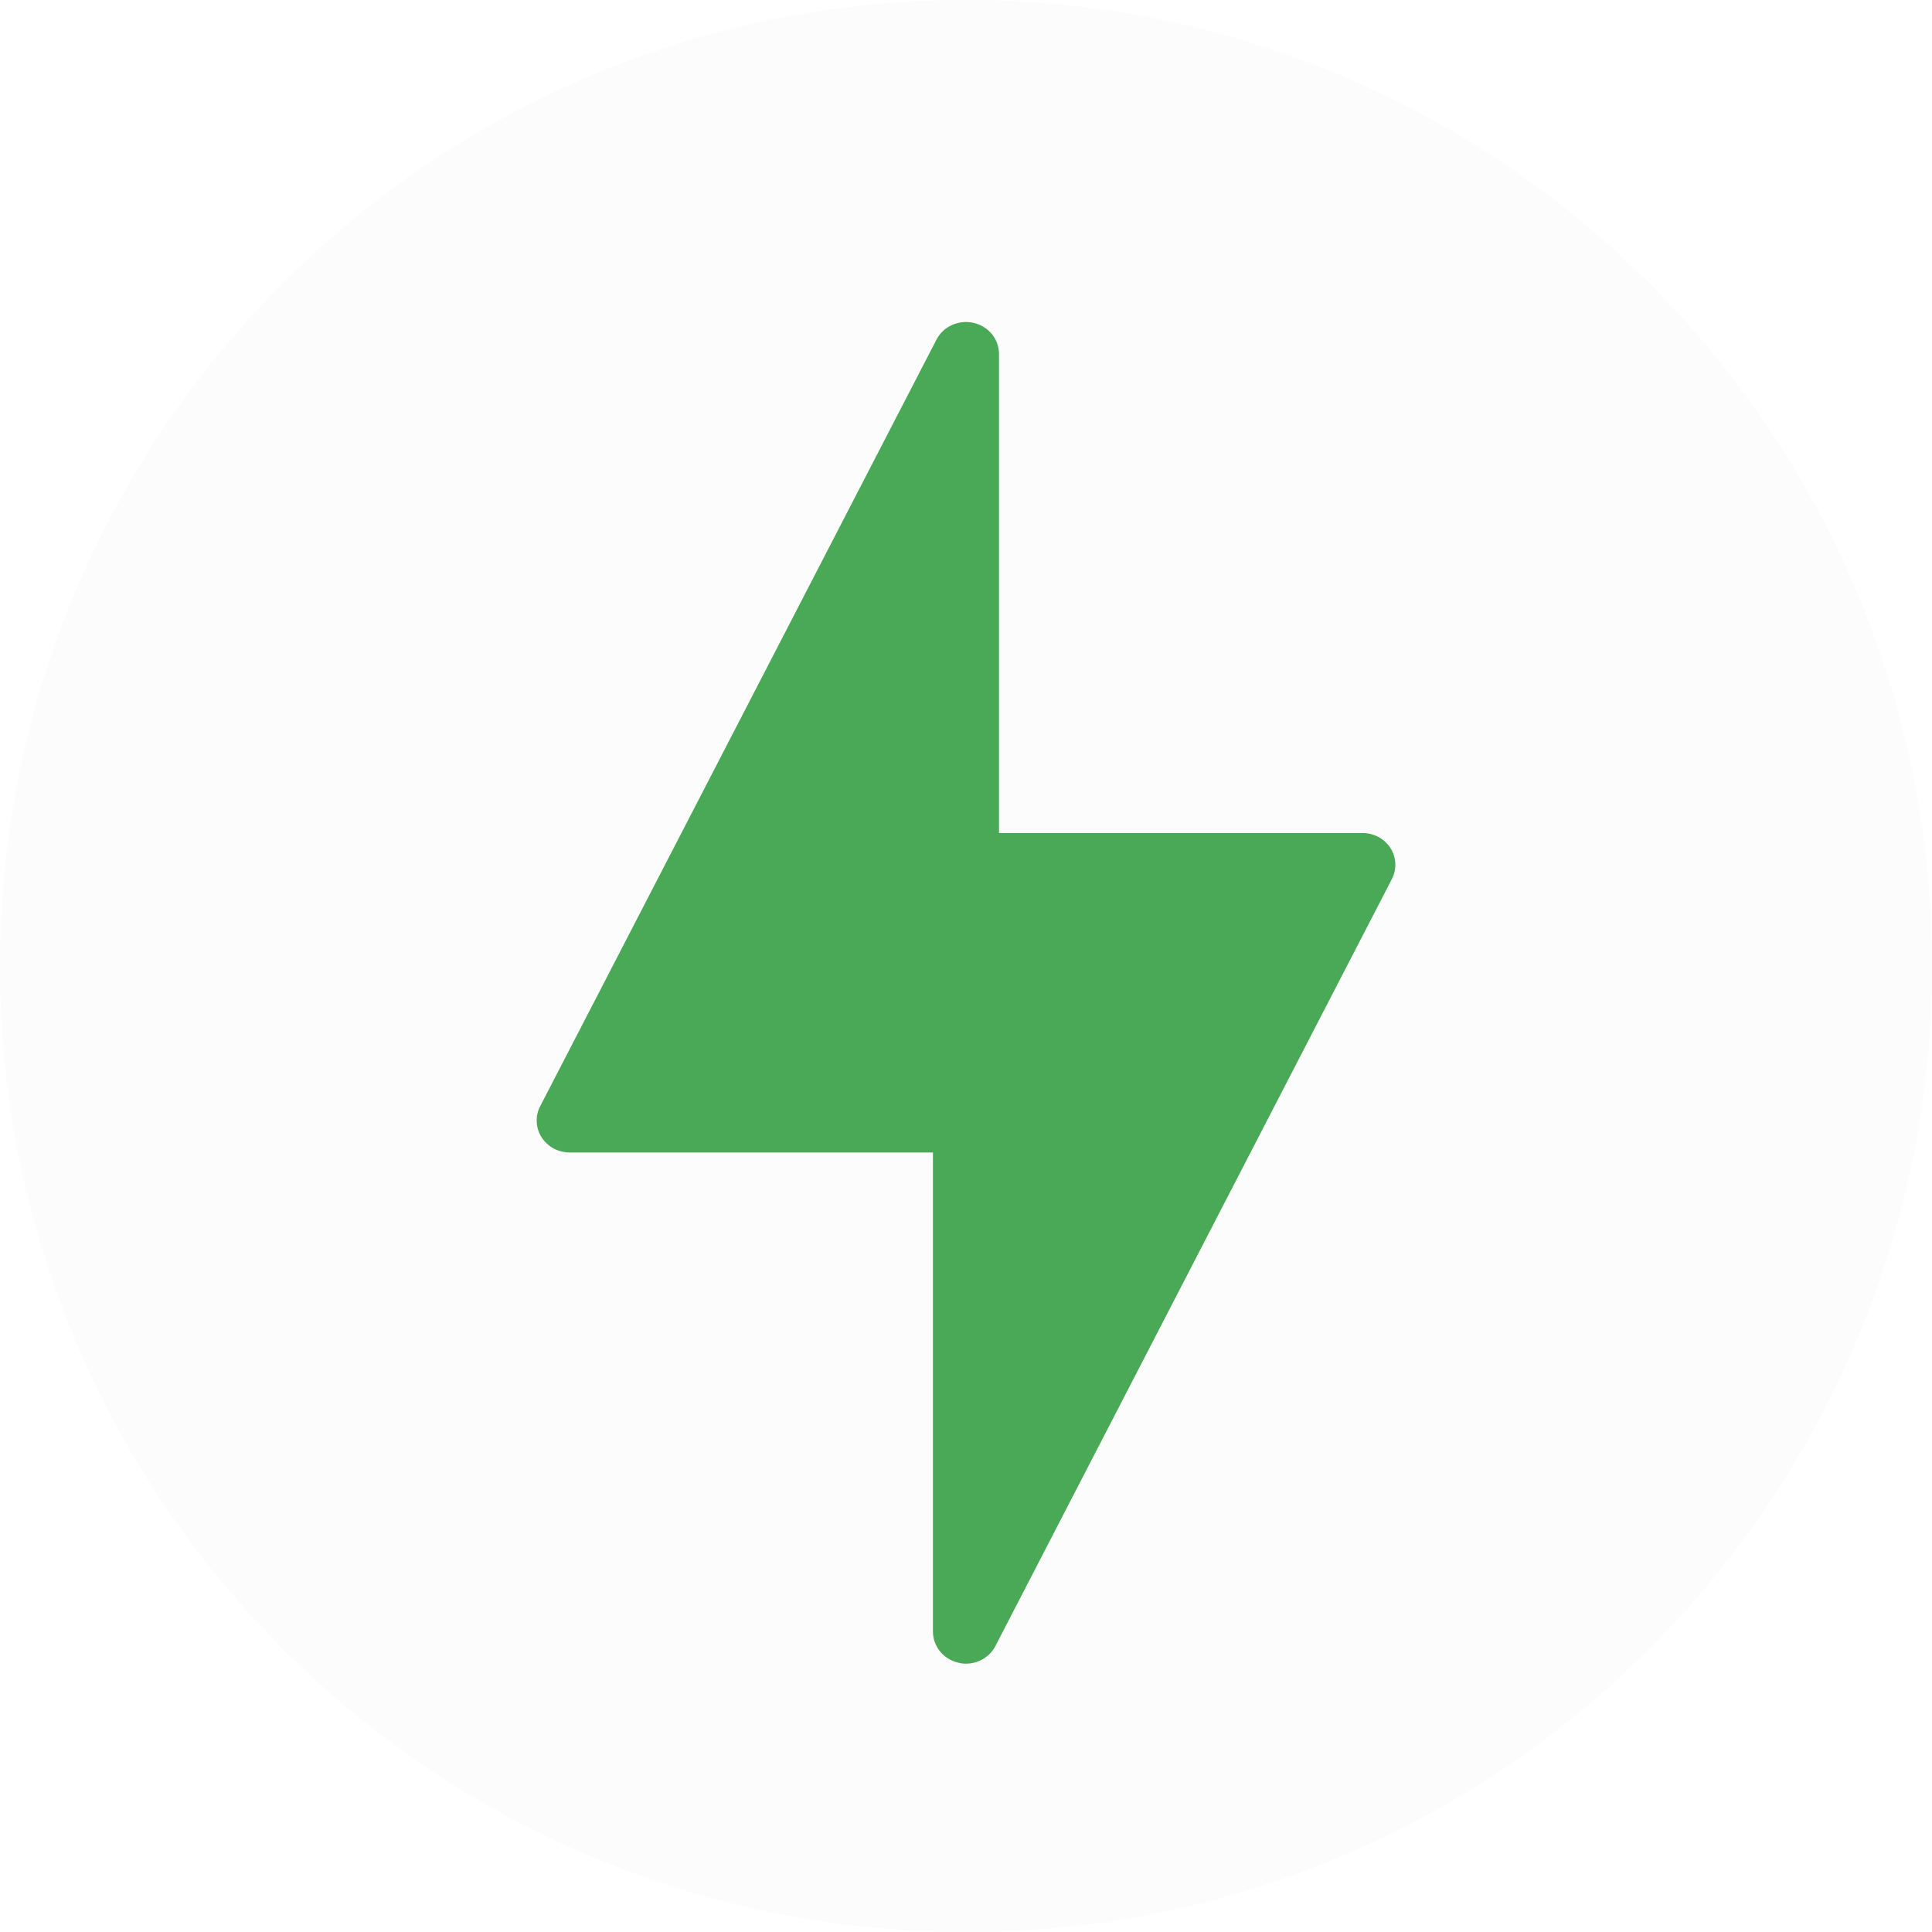
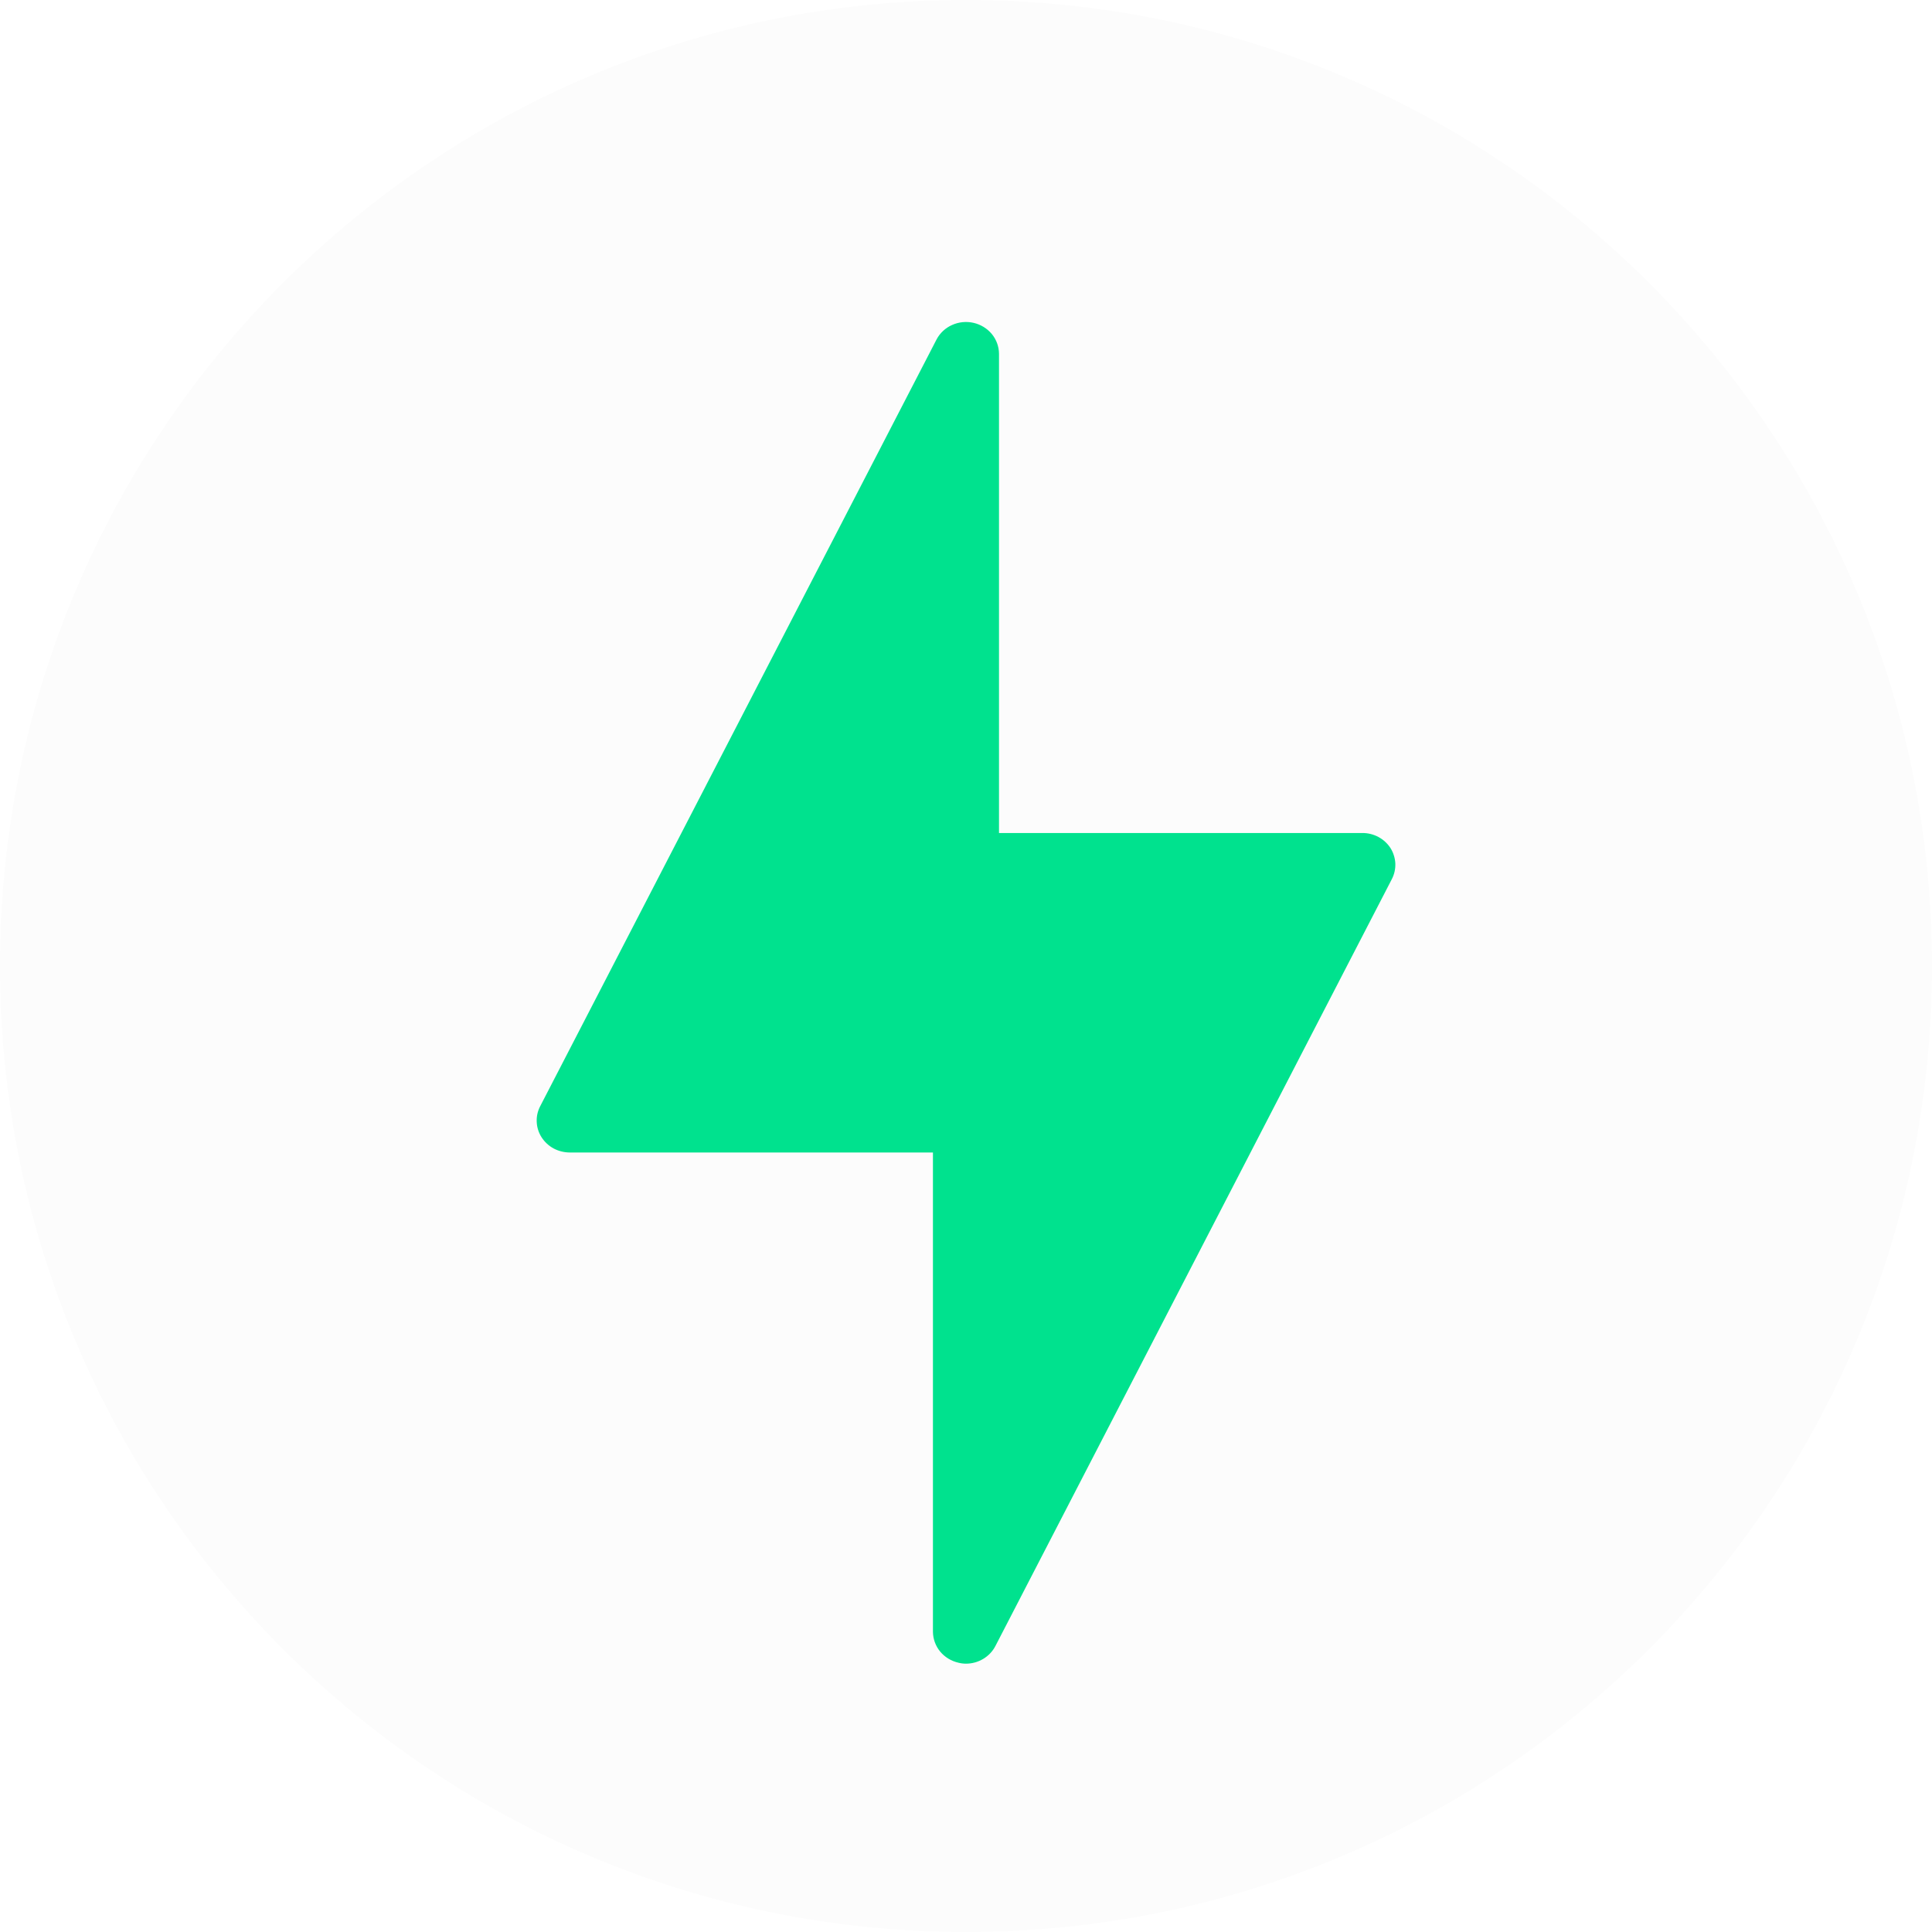
<svg xmlns="http://www.w3.org/2000/svg" width="36" height="36" viewBox="0 0 36 36" fill="none">
  <circle cx="18" cy="18" r="18" fill="#FCFCFC" />
-   <path d="M25.909 15.801C25.853 15.716 25.776 15.645 25.685 15.596C25.593 15.547 25.49 15.521 25.386 15.522H18.615V6.592C18.614 6.458 18.567 6.329 18.482 6.225C18.396 6.121 18.276 6.047 18.142 6.016C18.008 5.985 17.867 5.999 17.742 6.055C17.617 6.11 17.515 6.205 17.452 6.324L10.066 20.612C10.019 20.702 9.996 20.803 10.001 20.904C10.005 21.006 10.036 21.105 10.091 21.191C10.146 21.277 10.223 21.349 10.314 21.399C10.406 21.448 10.509 21.474 10.614 21.475H17.384V30.405C17.385 30.538 17.432 30.668 17.517 30.773C17.604 30.878 17.724 30.951 17.858 30.982C17.904 30.994 17.952 31 18 31C18.113 31 18.225 30.969 18.321 30.911C18.418 30.853 18.496 30.771 18.547 30.673L25.933 16.385C25.981 16.294 26.004 16.192 26 16.09C25.995 15.988 25.964 15.889 25.909 15.801Z" fill="#4AA956" />
+   <path d="M25.909 15.801C25.853 15.716 25.776 15.645 25.685 15.596C25.593 15.547 25.49 15.521 25.386 15.522H18.615V6.592C18.614 6.458 18.567 6.329 18.482 6.225C18.396 6.121 18.276 6.047 18.142 6.016C18.008 5.985 17.867 5.999 17.742 6.055C17.617 6.11 17.515 6.205 17.452 6.324L10.066 20.612C10.019 20.702 9.996 20.803 10.001 20.904C10.005 21.006 10.036 21.105 10.091 21.191C10.146 21.277 10.223 21.349 10.314 21.399C10.406 21.448 10.509 21.474 10.614 21.475H17.384V30.405C17.385 30.538 17.432 30.668 17.517 30.773C17.604 30.878 17.724 30.951 17.858 30.982C17.904 30.994 17.952 31 18 31C18.113 31 18.225 30.969 18.321 30.911C18.418 30.853 18.496 30.771 18.547 30.673L25.933 16.385C25.981 16.294 26.004 16.192 26 16.09C25.995 15.988 25.964 15.889 25.909 15.801Z" fill="#00e28e" />
</svg>
